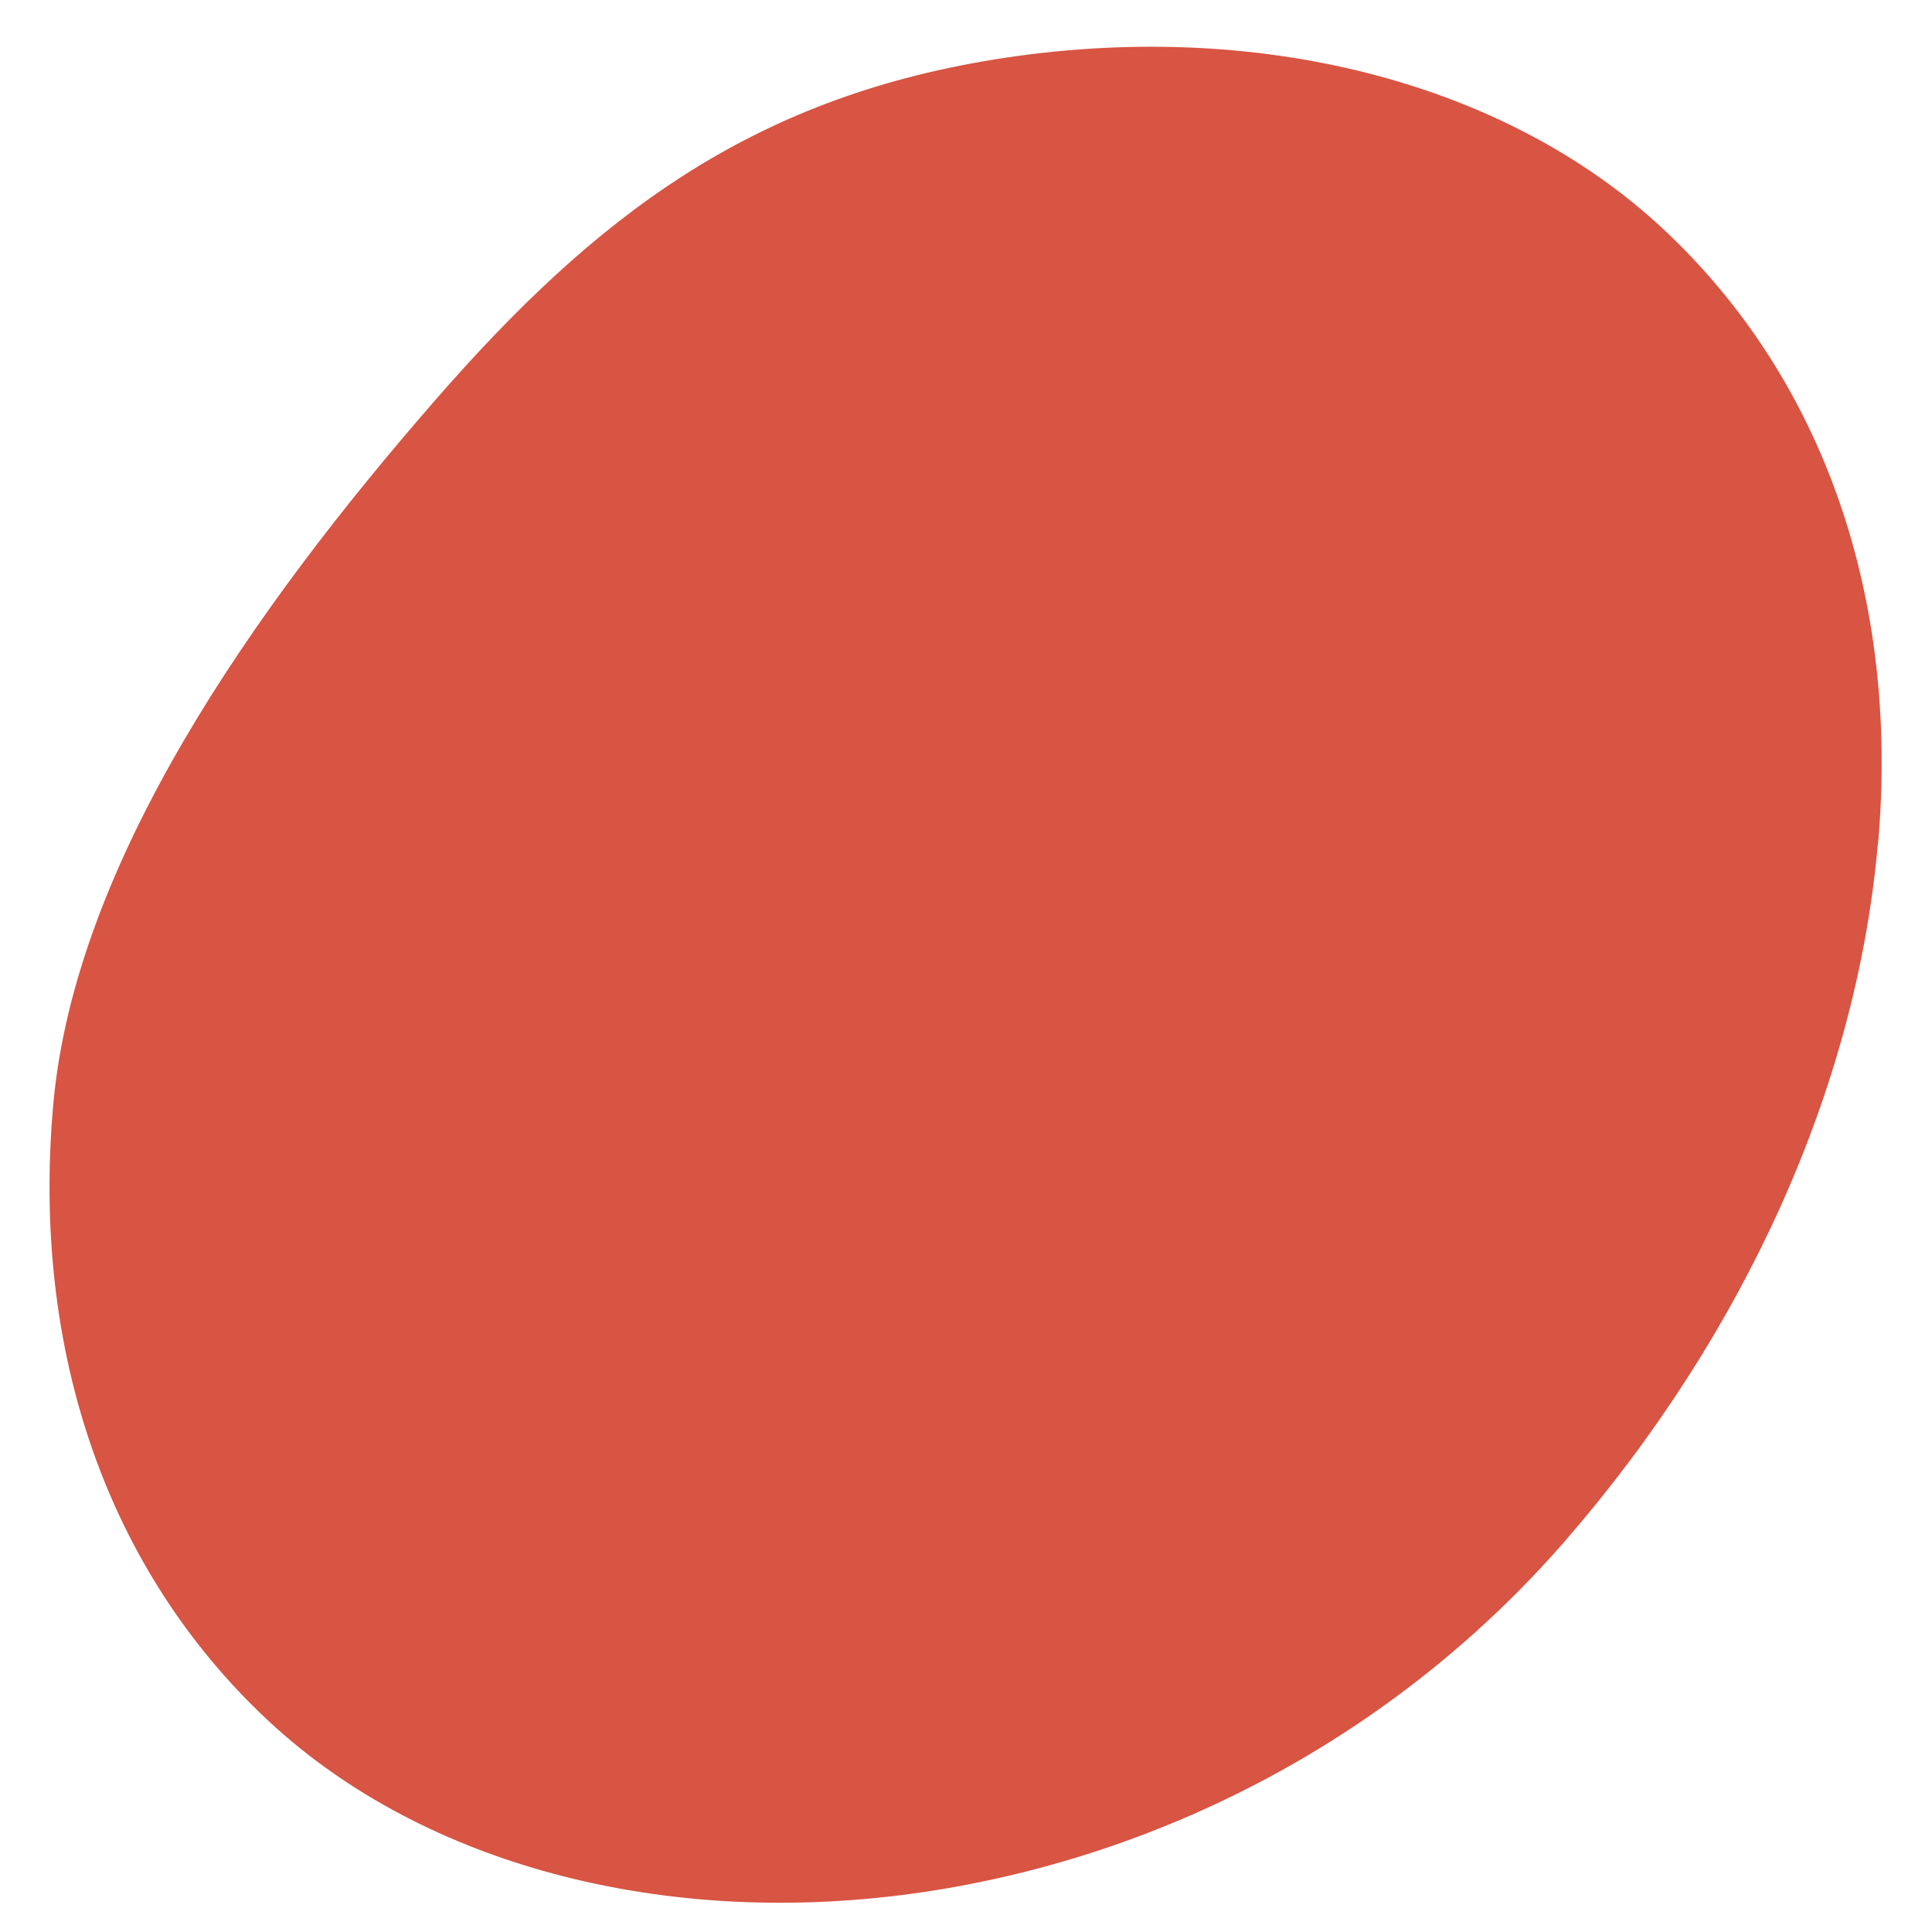
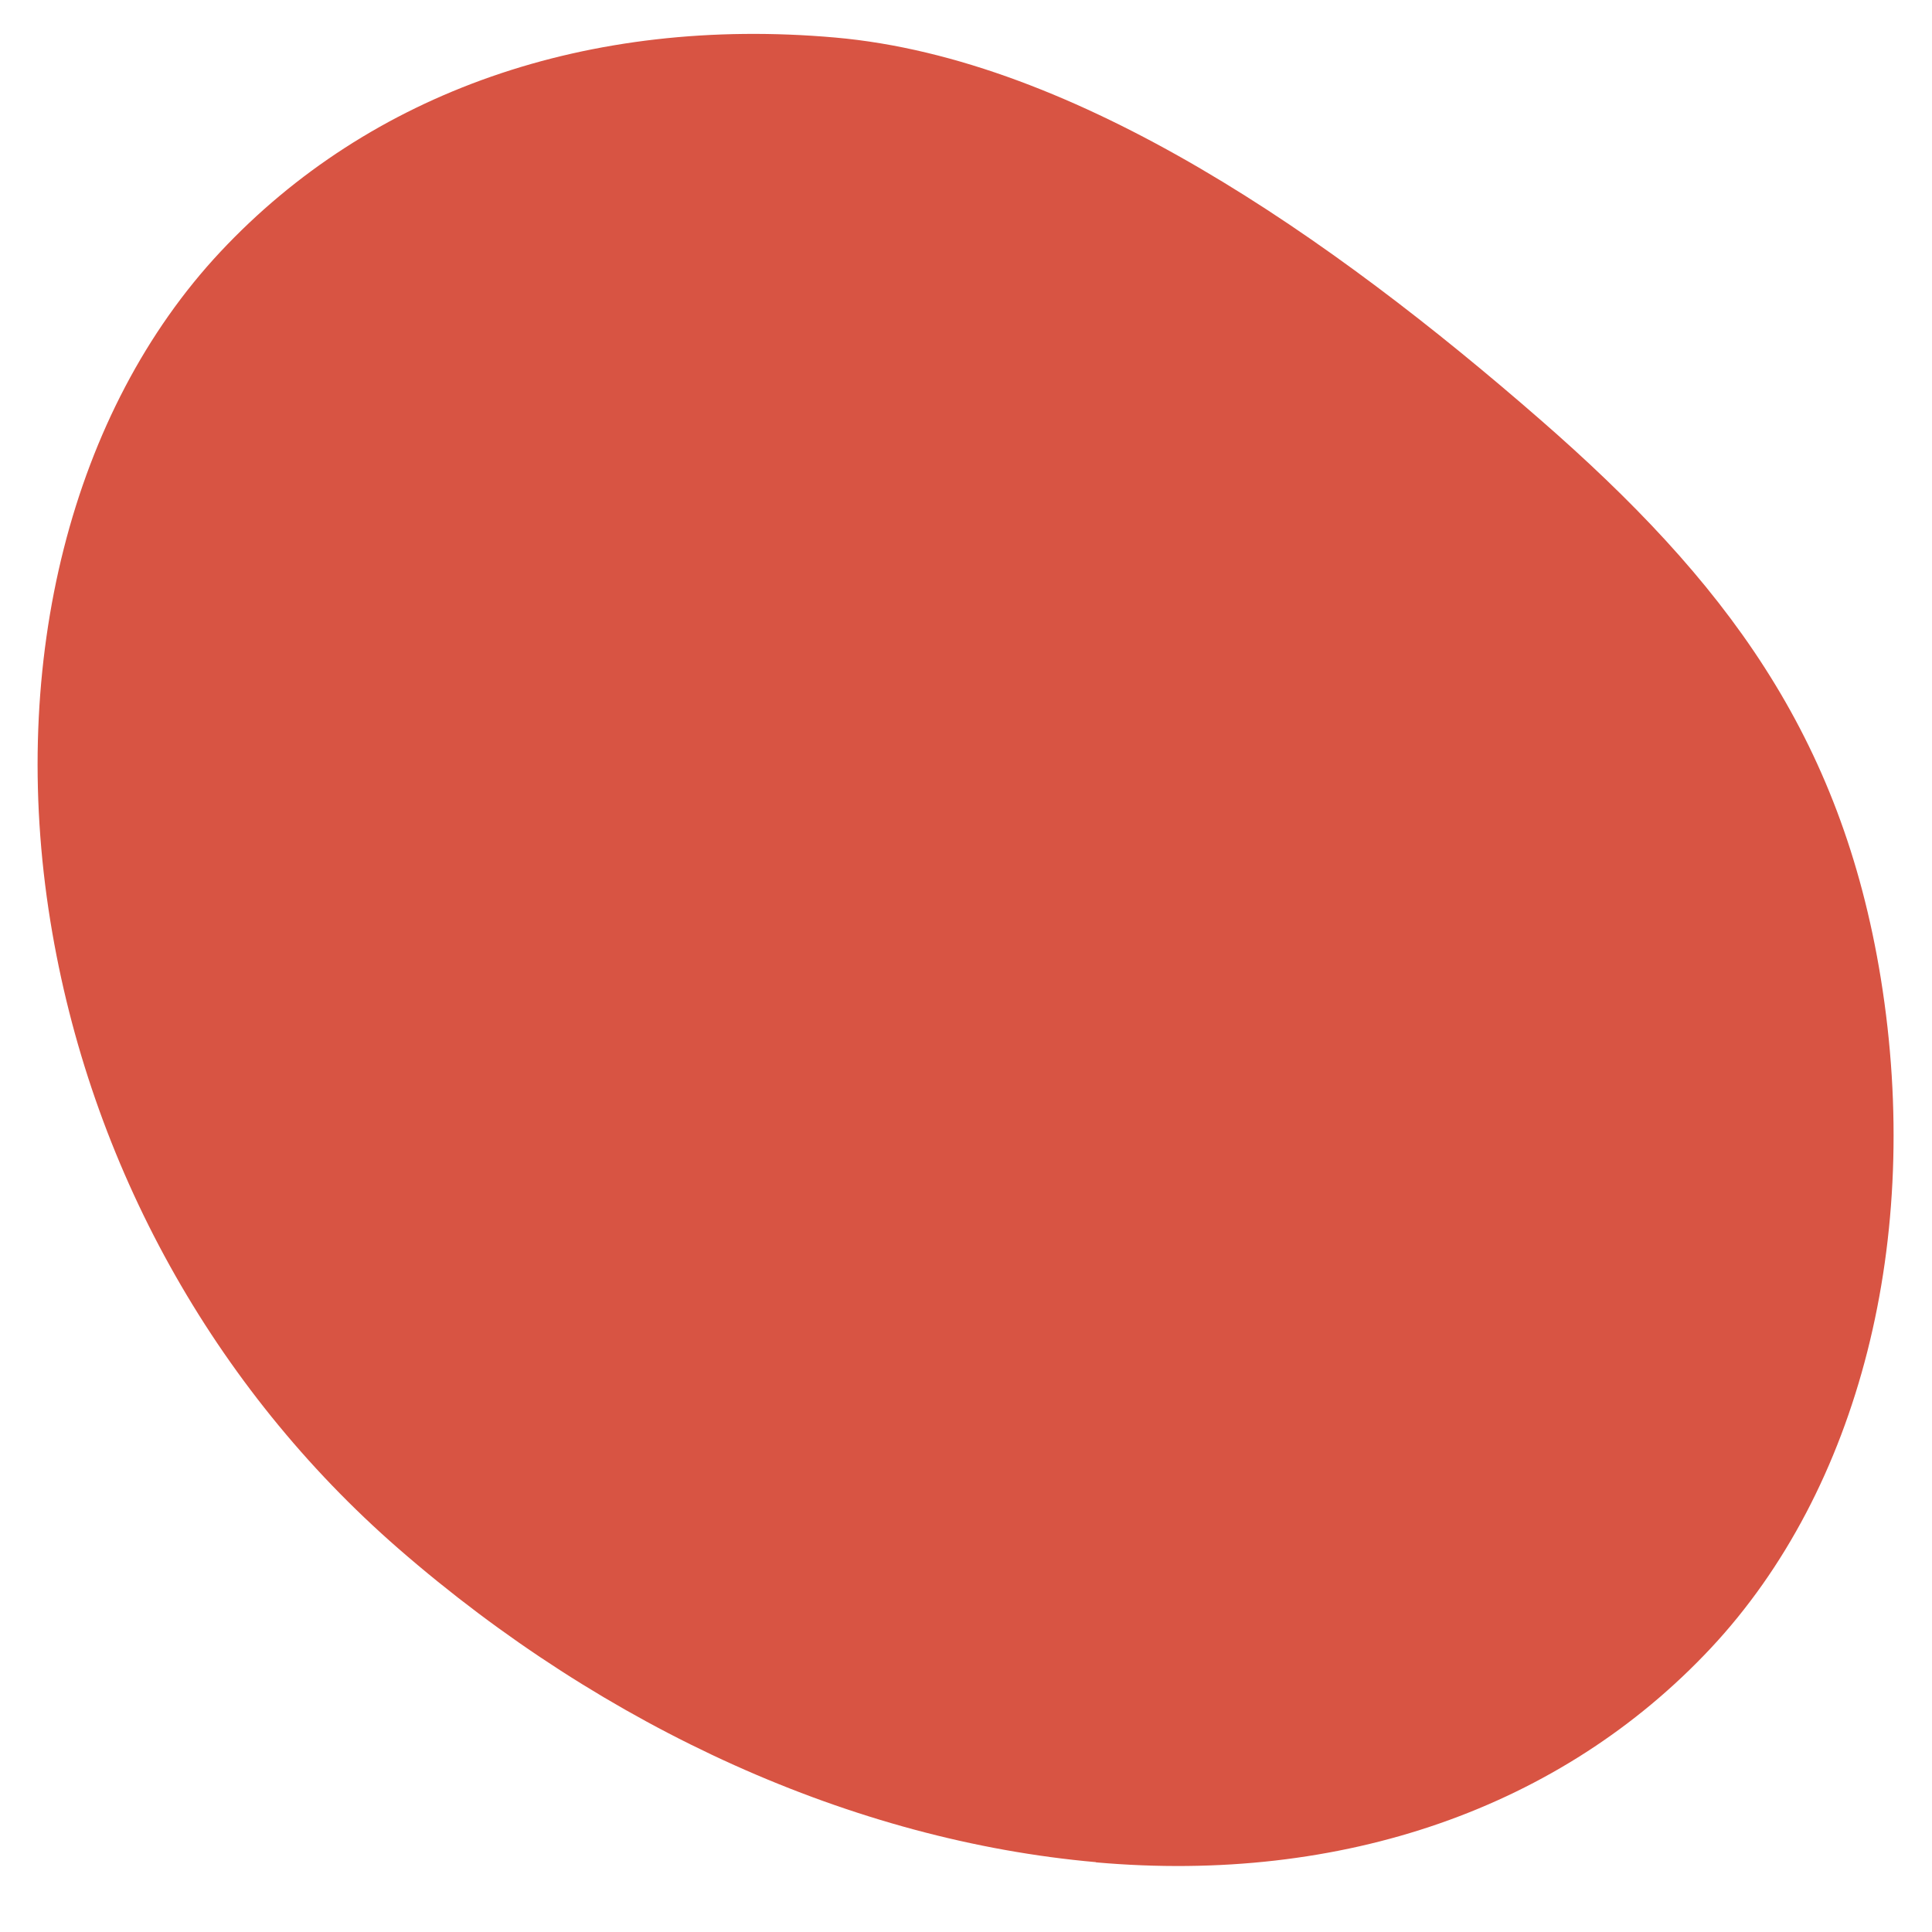
- <svg xmlns="http://www.w3.org/2000/svg" width="24" height="24" viewBox="0 0 37 39" fill="none">
-   <path d="M36.91 17.045C37.35 12.066 35.811 7.654 32.584 4.632C29.38 1.633 24.326 0.351 19.067 1.201C14.153 1.999 11.031 4.349 7.779 8.085C4.125 12.28 0.506 17.42 0.074 22.308C-0.367 27.291 1.173 31.699 4.399 34.72C7.604 37.72 12.658 39.002 17.912 38.152C22.826 37.354 27.322 34.86 30.574 31.128C34.224 26.933 36.474 21.933 36.906 17.045H36.91Z" fill="#D85443" />
+ <svg xmlns="http://www.w3.org/2000/svg" width="24" height="24" viewBox="0 0 39 38" fill="none">
+   <path d="M22.123 37.094C27.102 37.535 31.515 35.996 34.536 32.769C37.536 29.564 38.817 24.511 37.967 19.252C37.169 14.338 34.819 11.216 31.083 7.963C26.889 4.309 21.748 0.69 16.861 0.258C11.877 -0.182 7.469 1.357 4.448 4.584C1.448 7.789 0.166 12.842 1.017 18.097C1.814 23.011 4.308 27.506 8.041 30.759C12.235 34.409 17.236 36.658 22.123 37.09L22.123 37.094Z" fill="#D85443" />
</svg>
